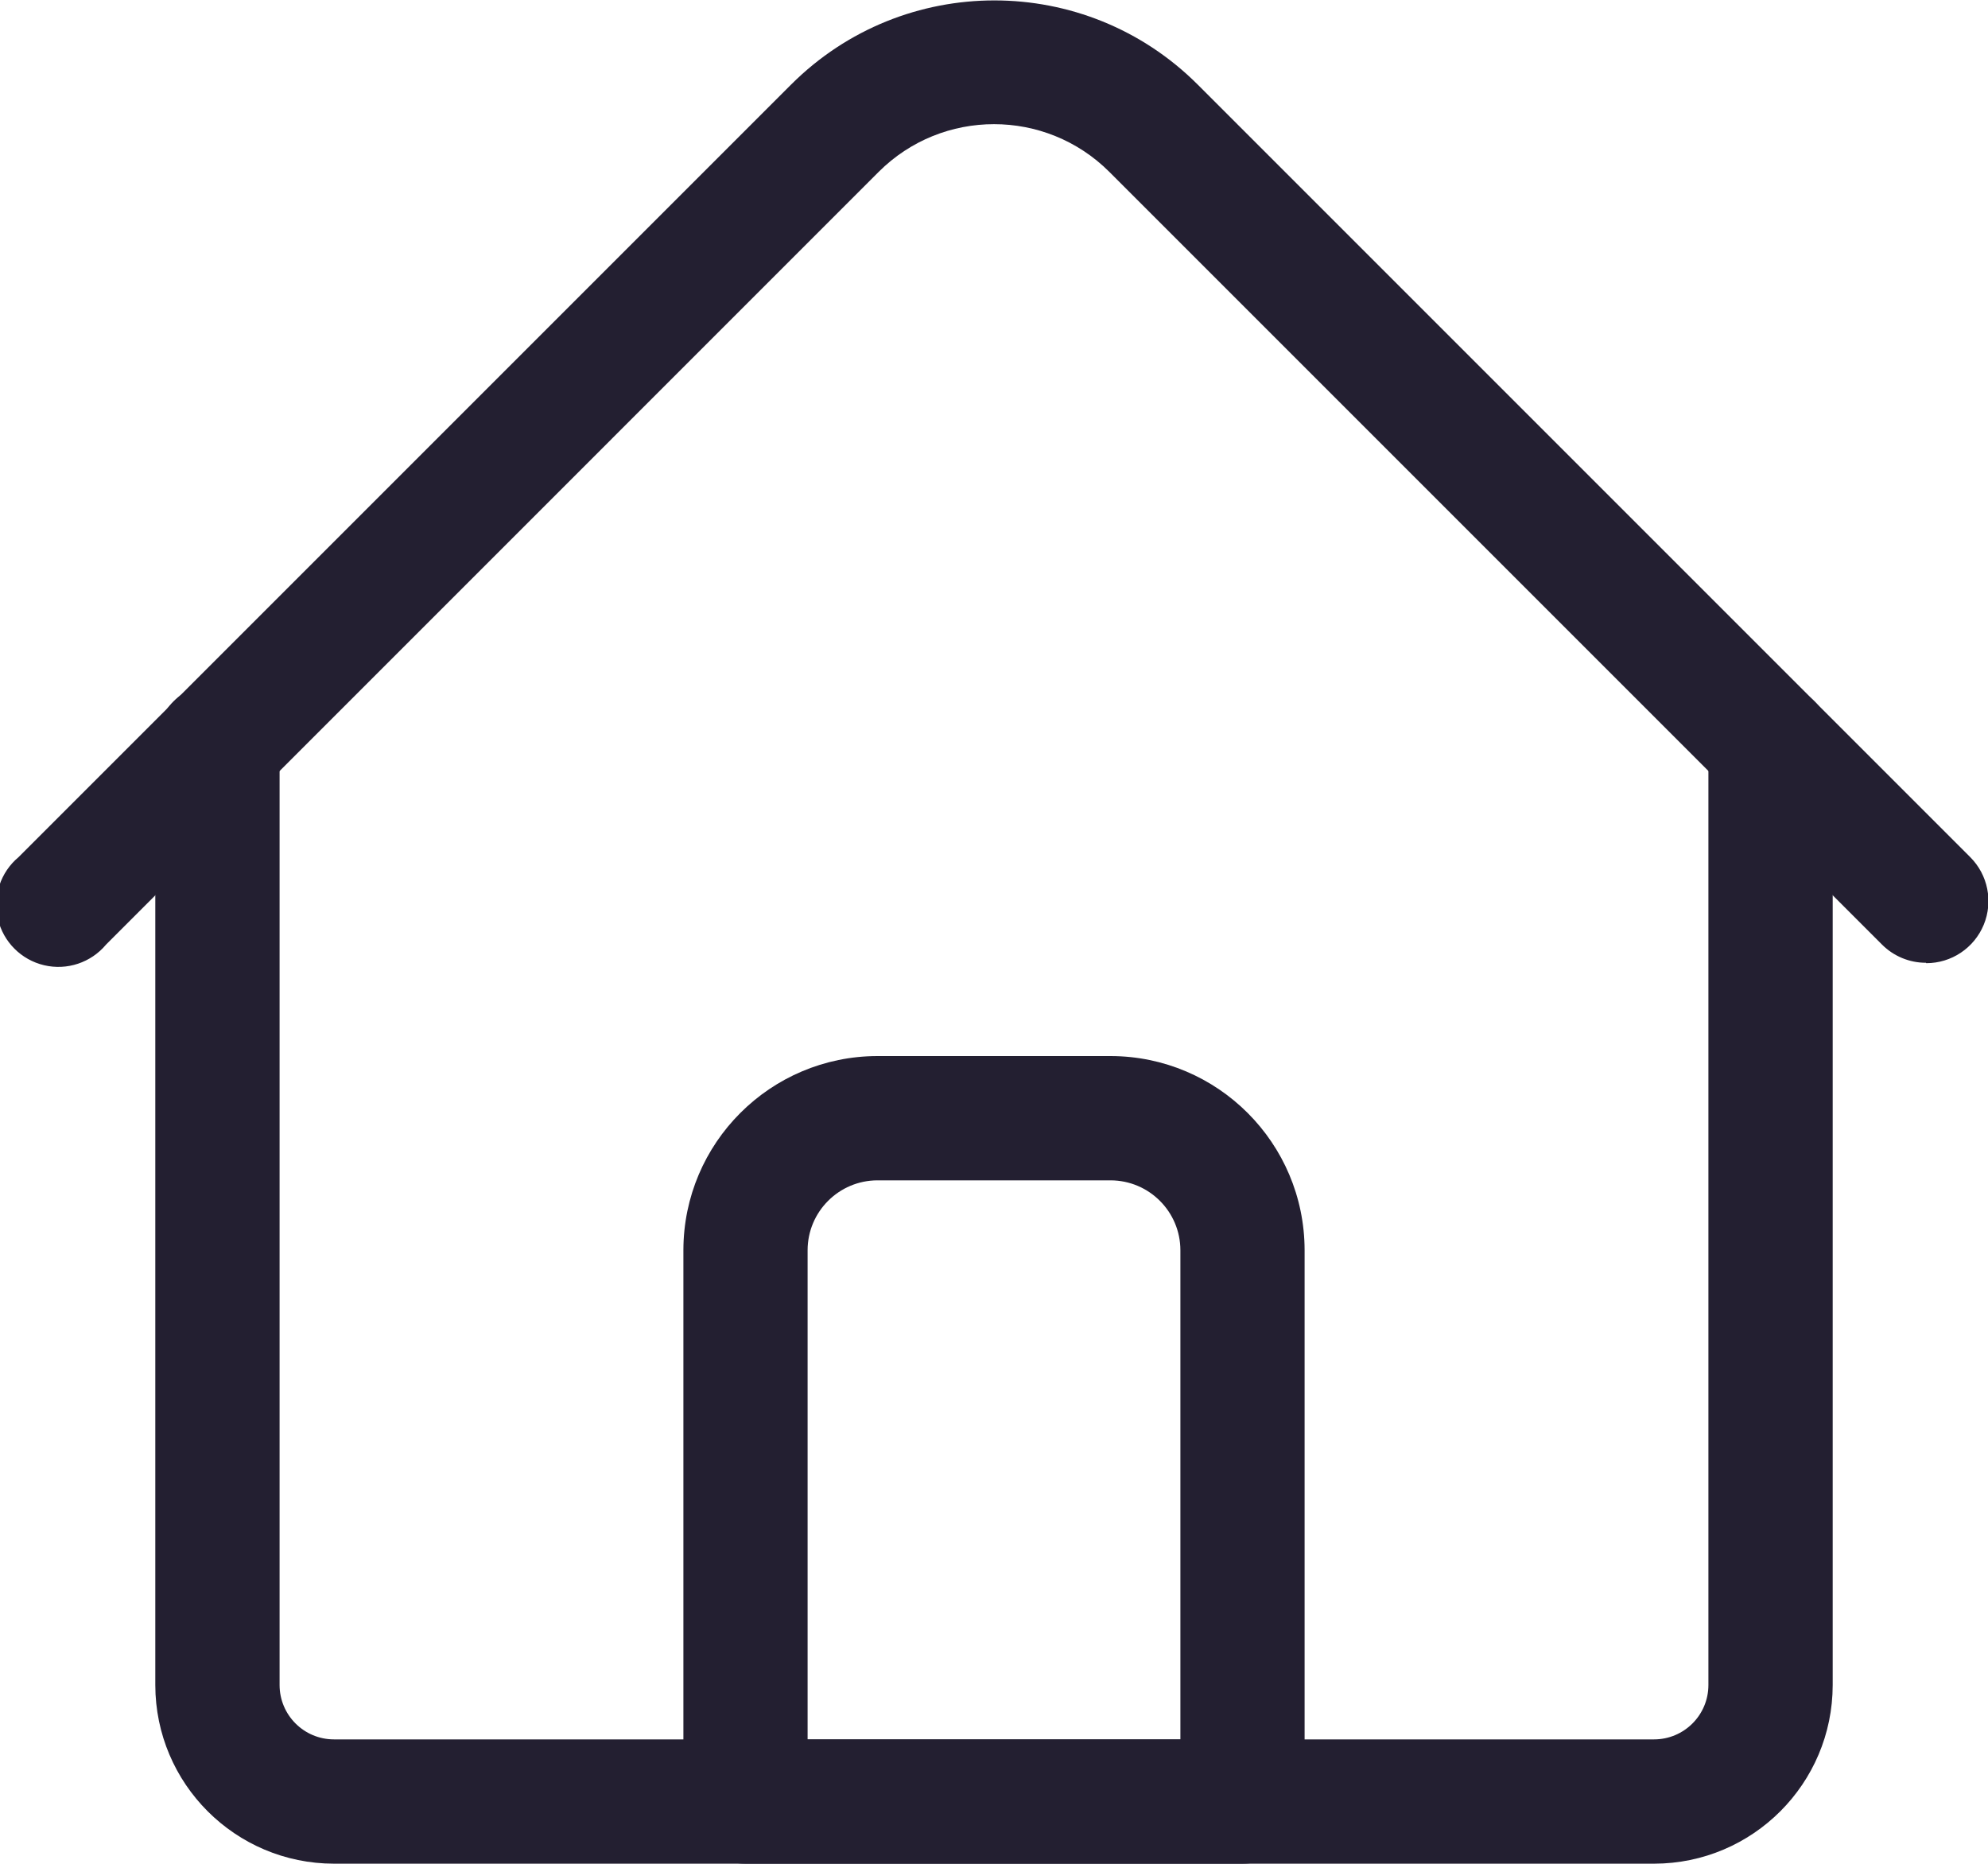
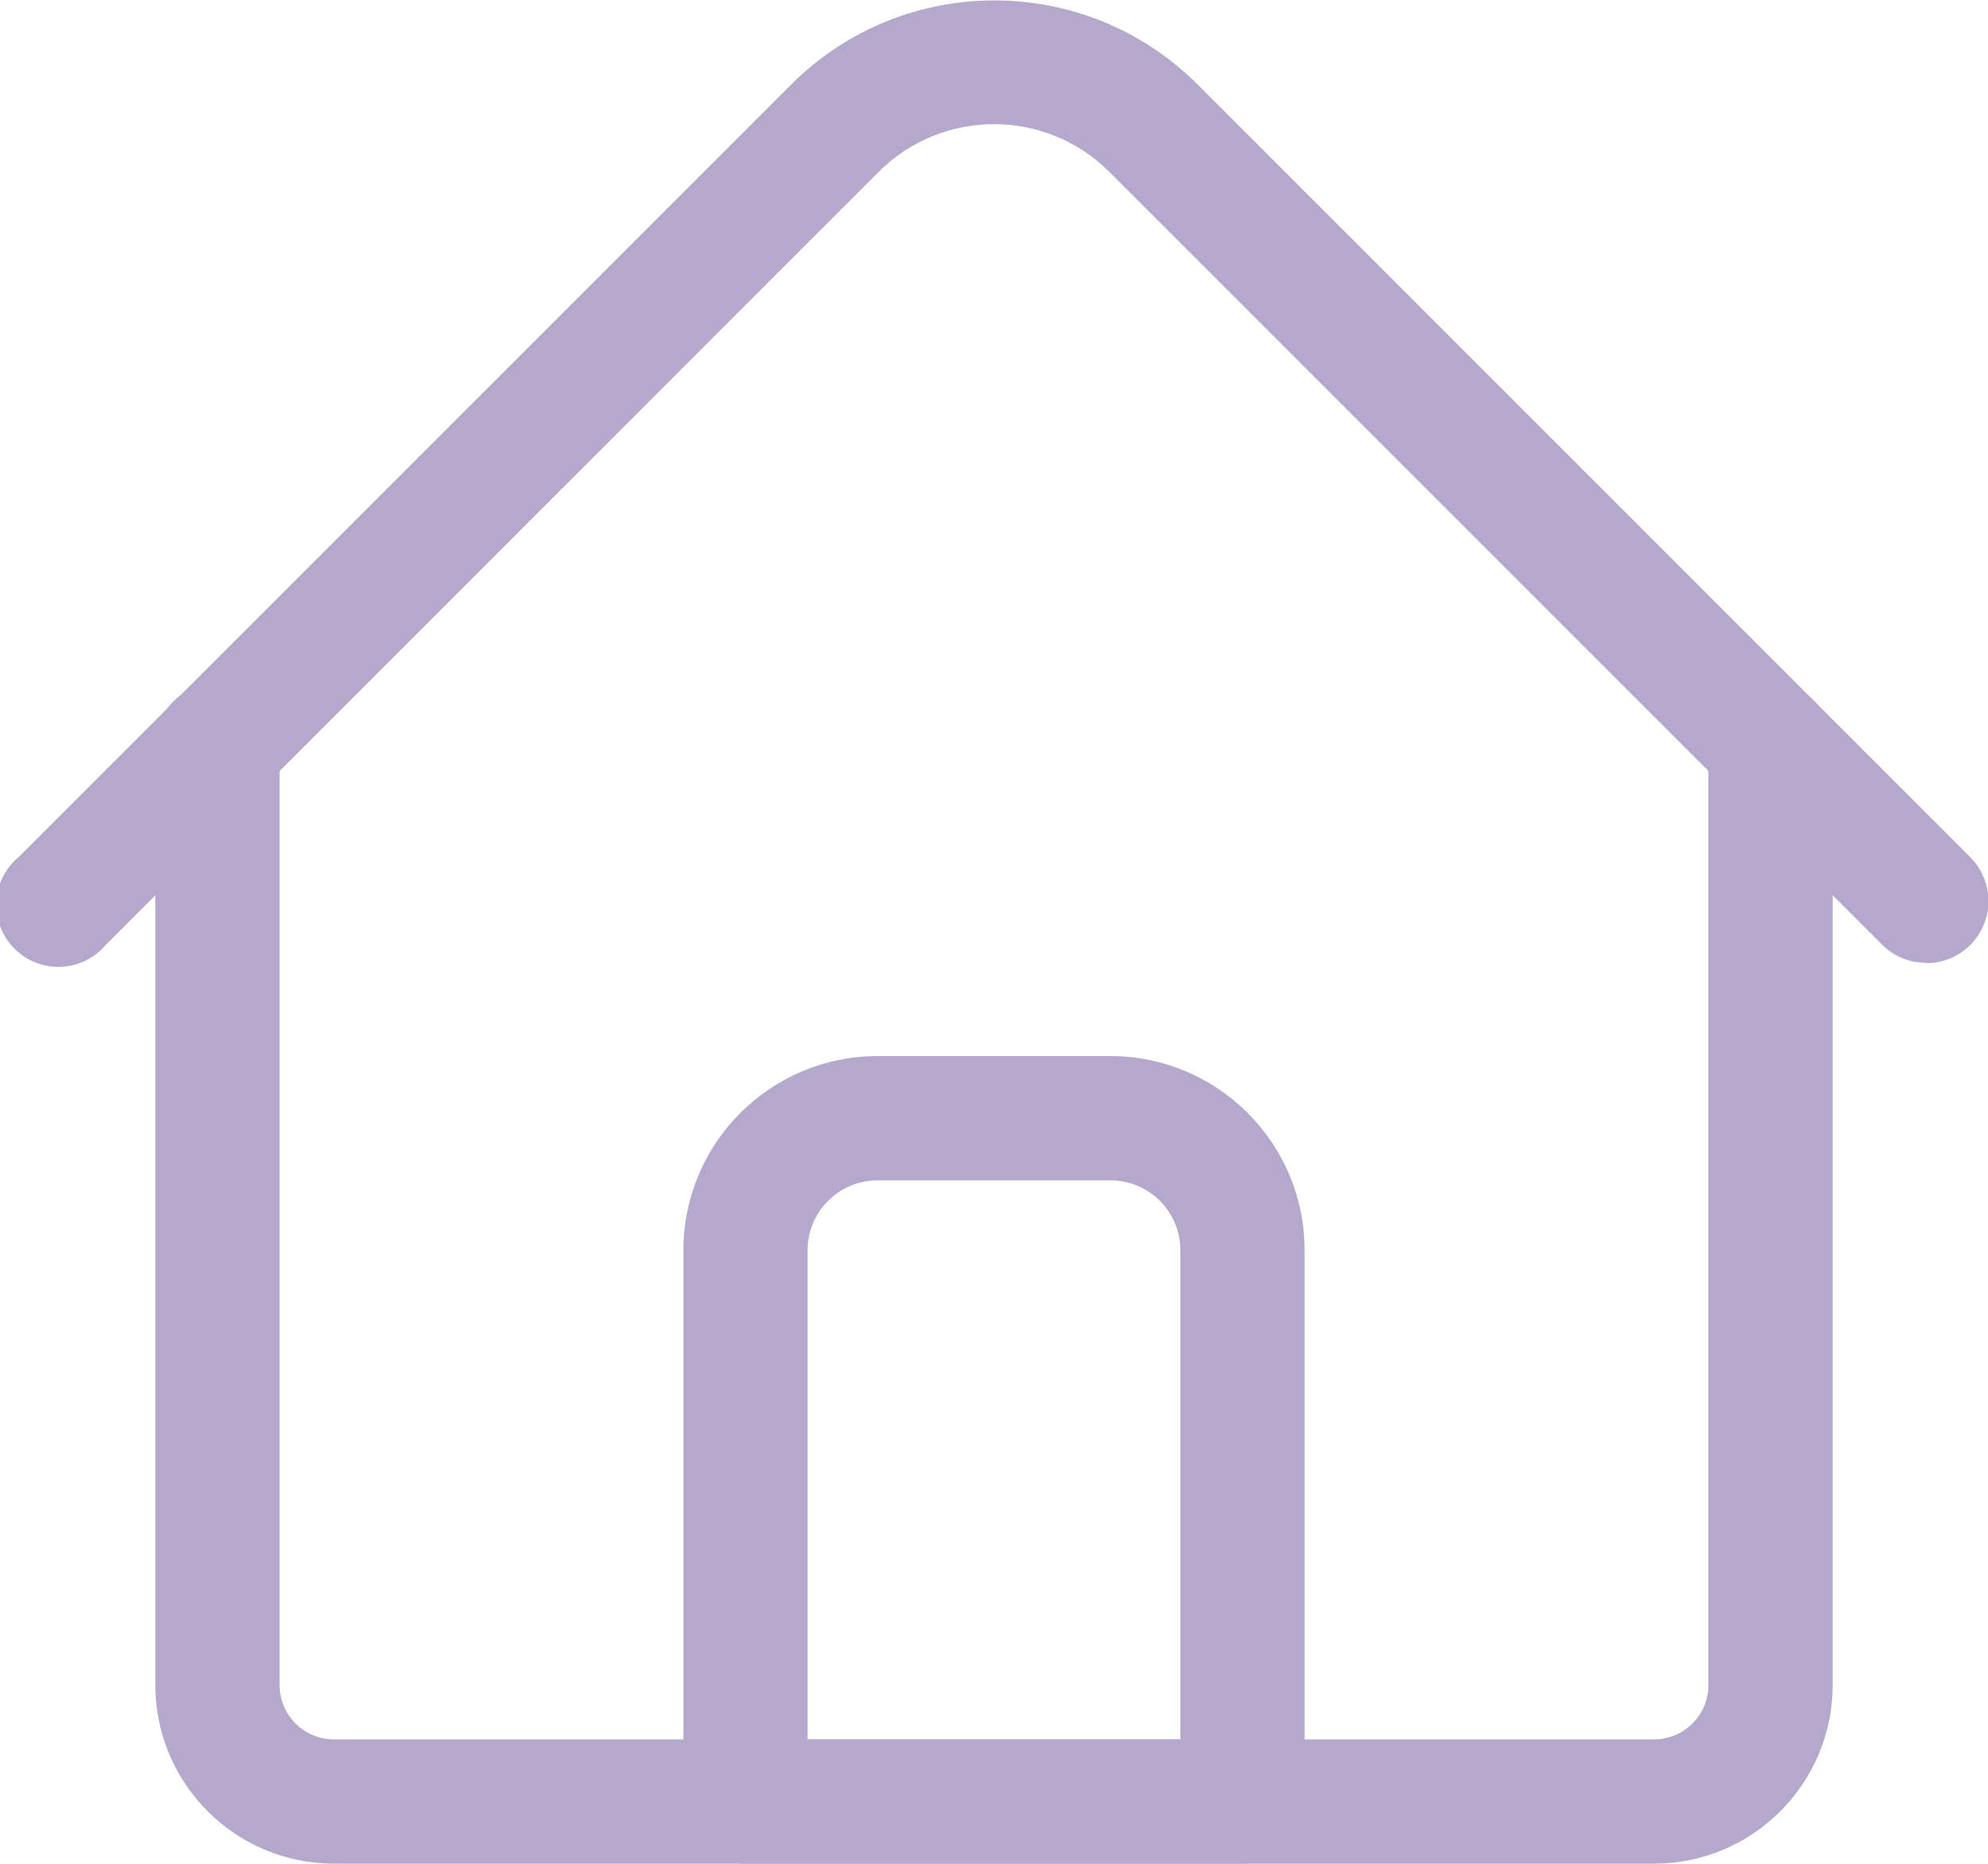
<svg xmlns="http://www.w3.org/2000/svg" width="25" height="23.436" viewBox="0 0 25 23.436">
  <g id="home" transform="translate(0 -16.017)">
-     <path id="Path_45" data-name="Path 45" d="M58.848,206.808h-16.6A2.249,2.249,0,0,1,40,204.562V192.744a.781.781,0,1,1,1.563,0v11.817a.684.684,0,0,0,.684.684h16.6a.684.684,0,0,0,.684-.684V192.744a.781.781,0,1,1,1.563,0v11.817A2.249,2.249,0,0,1,58.848,206.808Z" transform="translate(-38.047 -167.355)" fill="#231f31" />
-     <path id="Path_46" data-name="Path 46" d="M24.219,28.124a.779.779,0,0,1-.552-.229L13.95,18.178a2.053,2.053,0,0,0-2.9,0L1.334,27.895a.781.781,0,1,1-1.1-1.1l9.716-9.716a3.617,3.617,0,0,1,5.11,0l9.716,9.716a.781.781,0,0,1-.552,1.334Z" transform="translate(0)" fill="#231f31" />
-     <path id="Path_47" data-name="Path 47" d="M183.031,298.139h-6.25a.781.781,0,0,1-.781-.781v-6.934a2.444,2.444,0,0,1,2.441-2.441h2.93a2.444,2.444,0,0,1,2.441,2.441v6.934A.781.781,0,0,1,183.031,298.139Zm-5.469-1.562h4.688v-6.152a.88.88,0,0,0-.879-.879h-2.93a.88.88,0,0,0-.879.879Z" transform="translate(-167.406 -258.686)" fill="#231f31" />
+     <path id="Path_45" data-name="Path 45" d="M58.848,206.808h-16.6A2.249,2.249,0,0,1,40,204.562V192.744a.781.781,0,1,1,1.563,0v11.817a.684.684,0,0,0,.684.684h16.6a.684.684,0,0,0,.684-.684V192.744a.781.781,0,1,1,1.563,0v11.817A2.249,2.249,0,0,1,58.848,206.808Z" transform="translate(-38.047 -167.355)" fill="#b4a9cd" />
+     <path id="Path_46" data-name="Path 46" d="M24.219,28.124a.779.779,0,0,1-.552-.229L13.95,18.178a2.053,2.053,0,0,0-2.9,0L1.334,27.895a.781.781,0,1,1-1.1-1.1l9.716-9.716a3.617,3.617,0,0,1,5.11,0l9.716,9.716a.781.781,0,0,1-.552,1.334Z" transform="translate(0)" fill="#b4a9cd" />
+     <path id="Path_47" data-name="Path 47" d="M183.031,298.139h-6.25a.781.781,0,0,1-.781-.781v-6.934a2.444,2.444,0,0,1,2.441-2.441h2.93a2.444,2.444,0,0,1,2.441,2.441v6.934A.781.781,0,0,1,183.031,298.139Zm-5.469-1.562h4.688v-6.152a.88.88,0,0,0-.879-.879h-2.93a.88.88,0,0,0-.879.879Z" transform="translate(-167.406 -258.686)" fill="#b4a9cd" />
  </g>
</svg>
